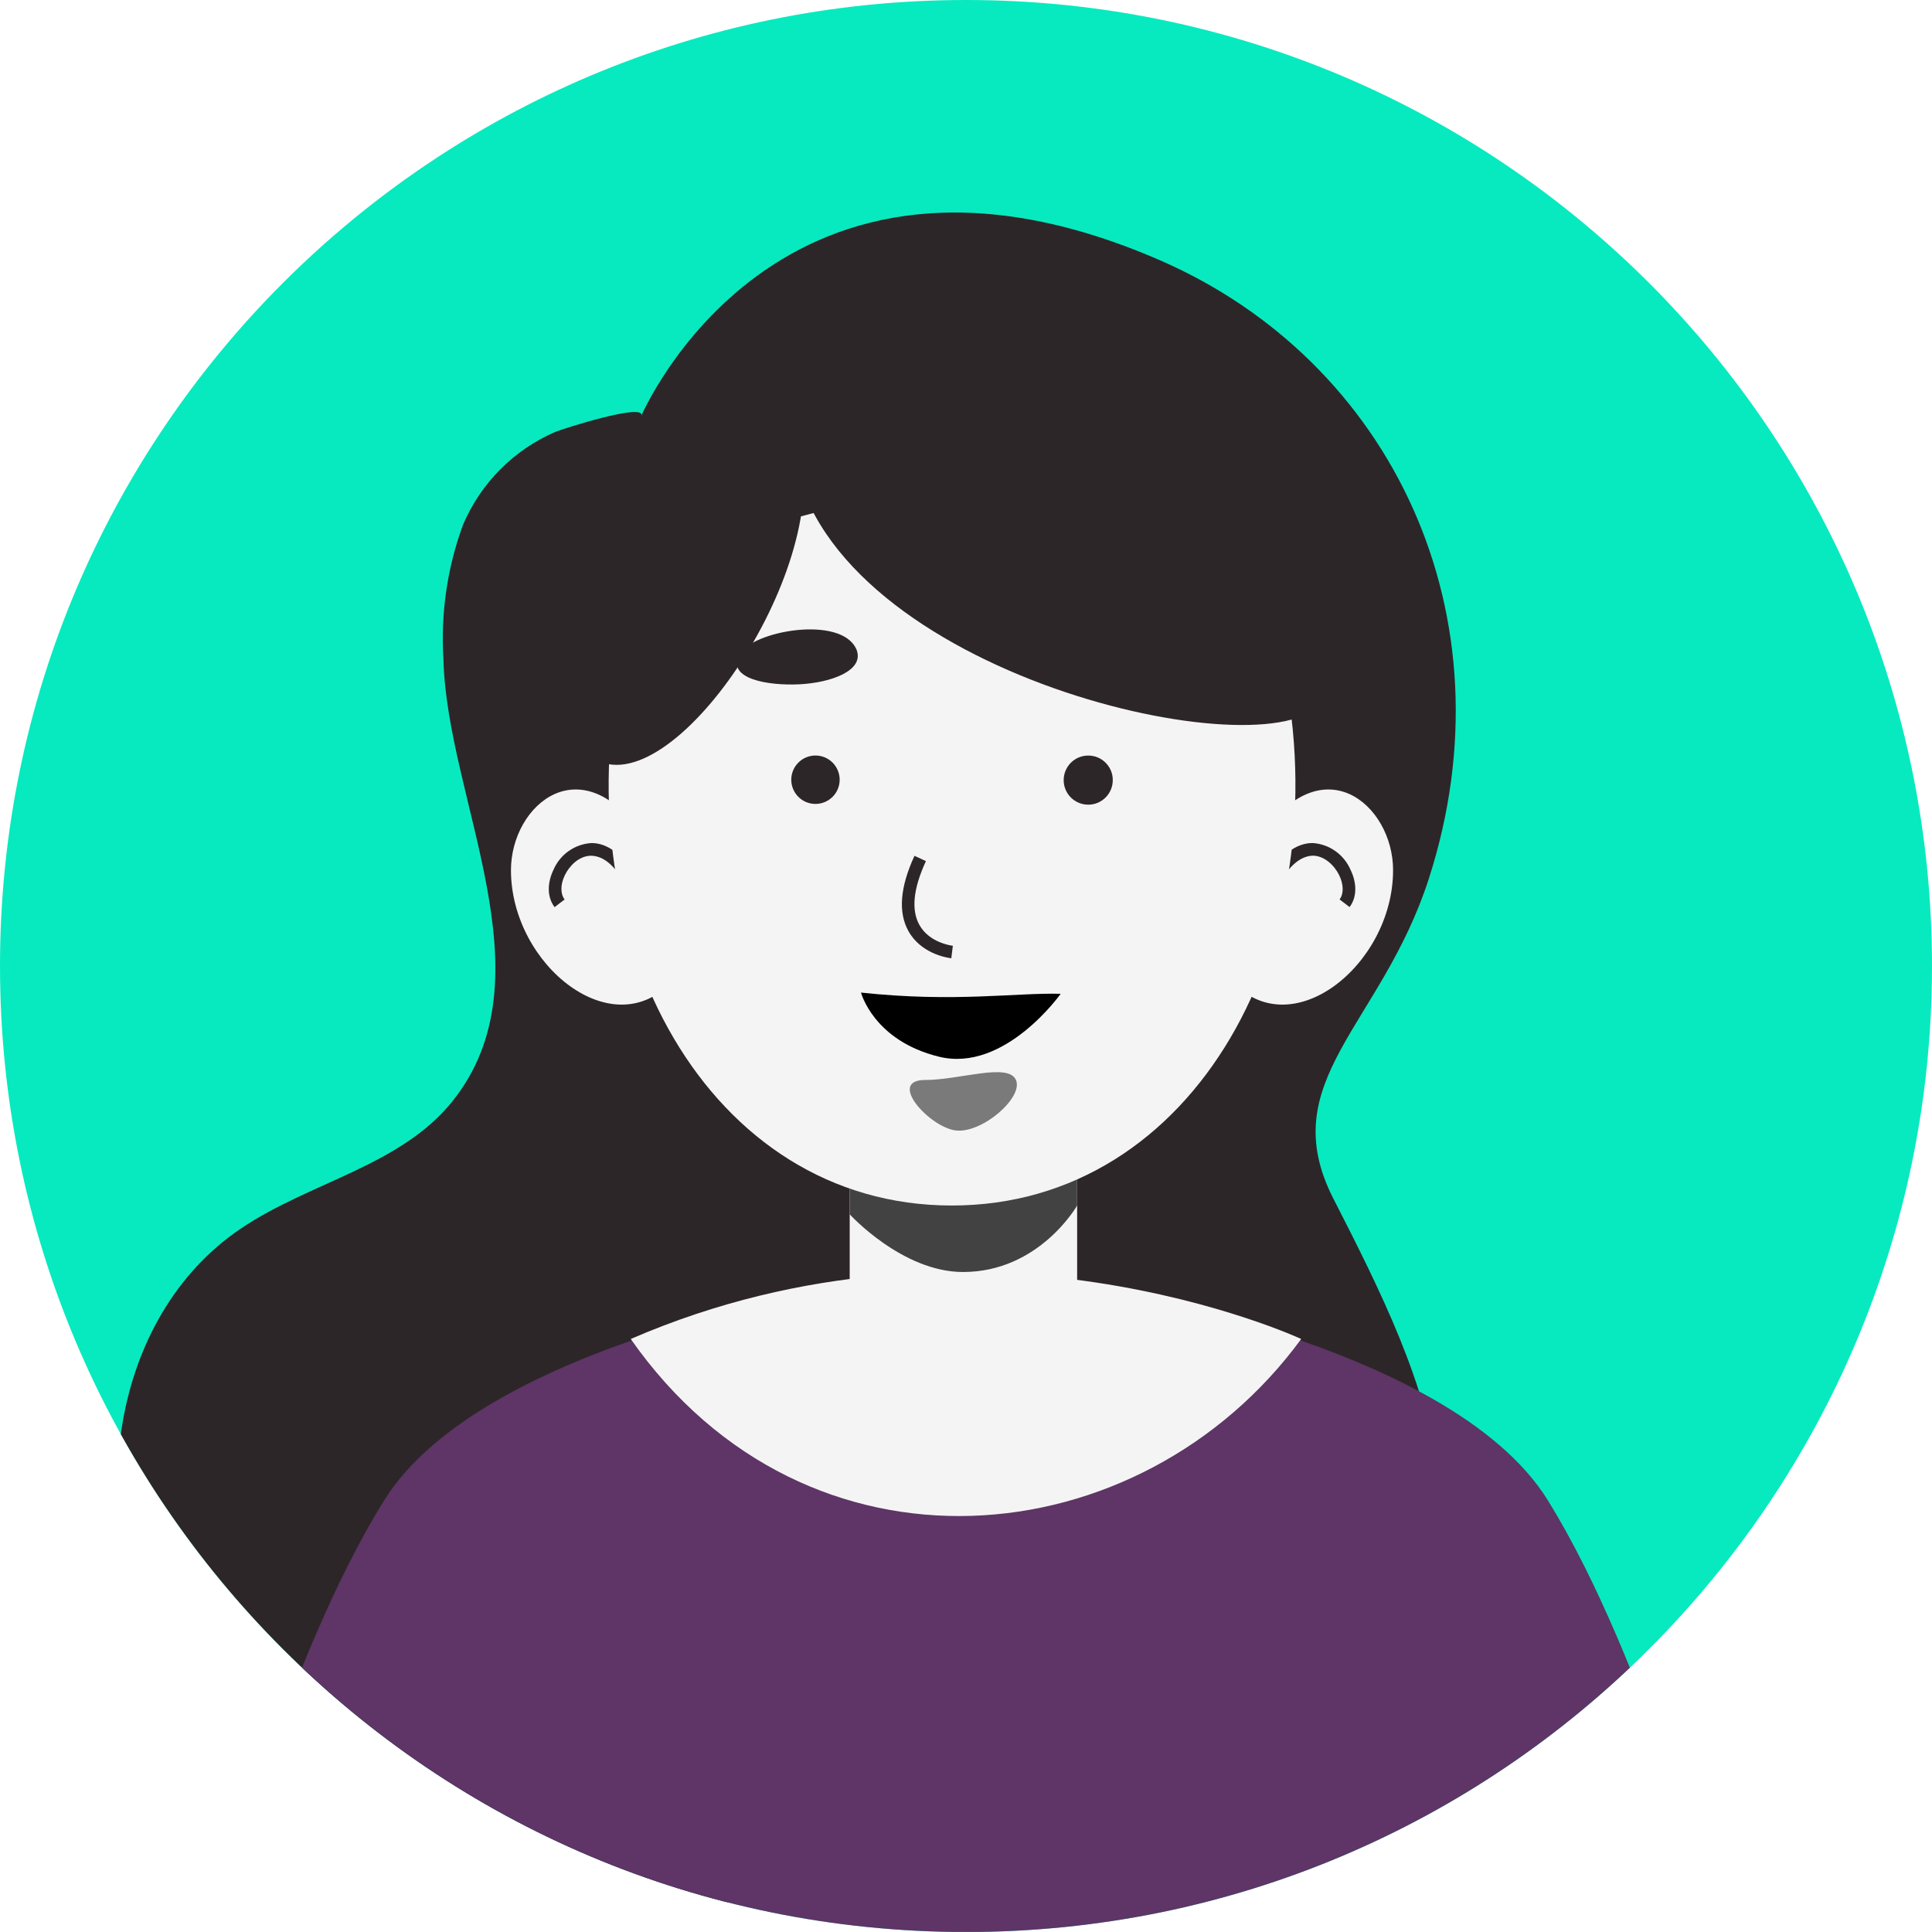
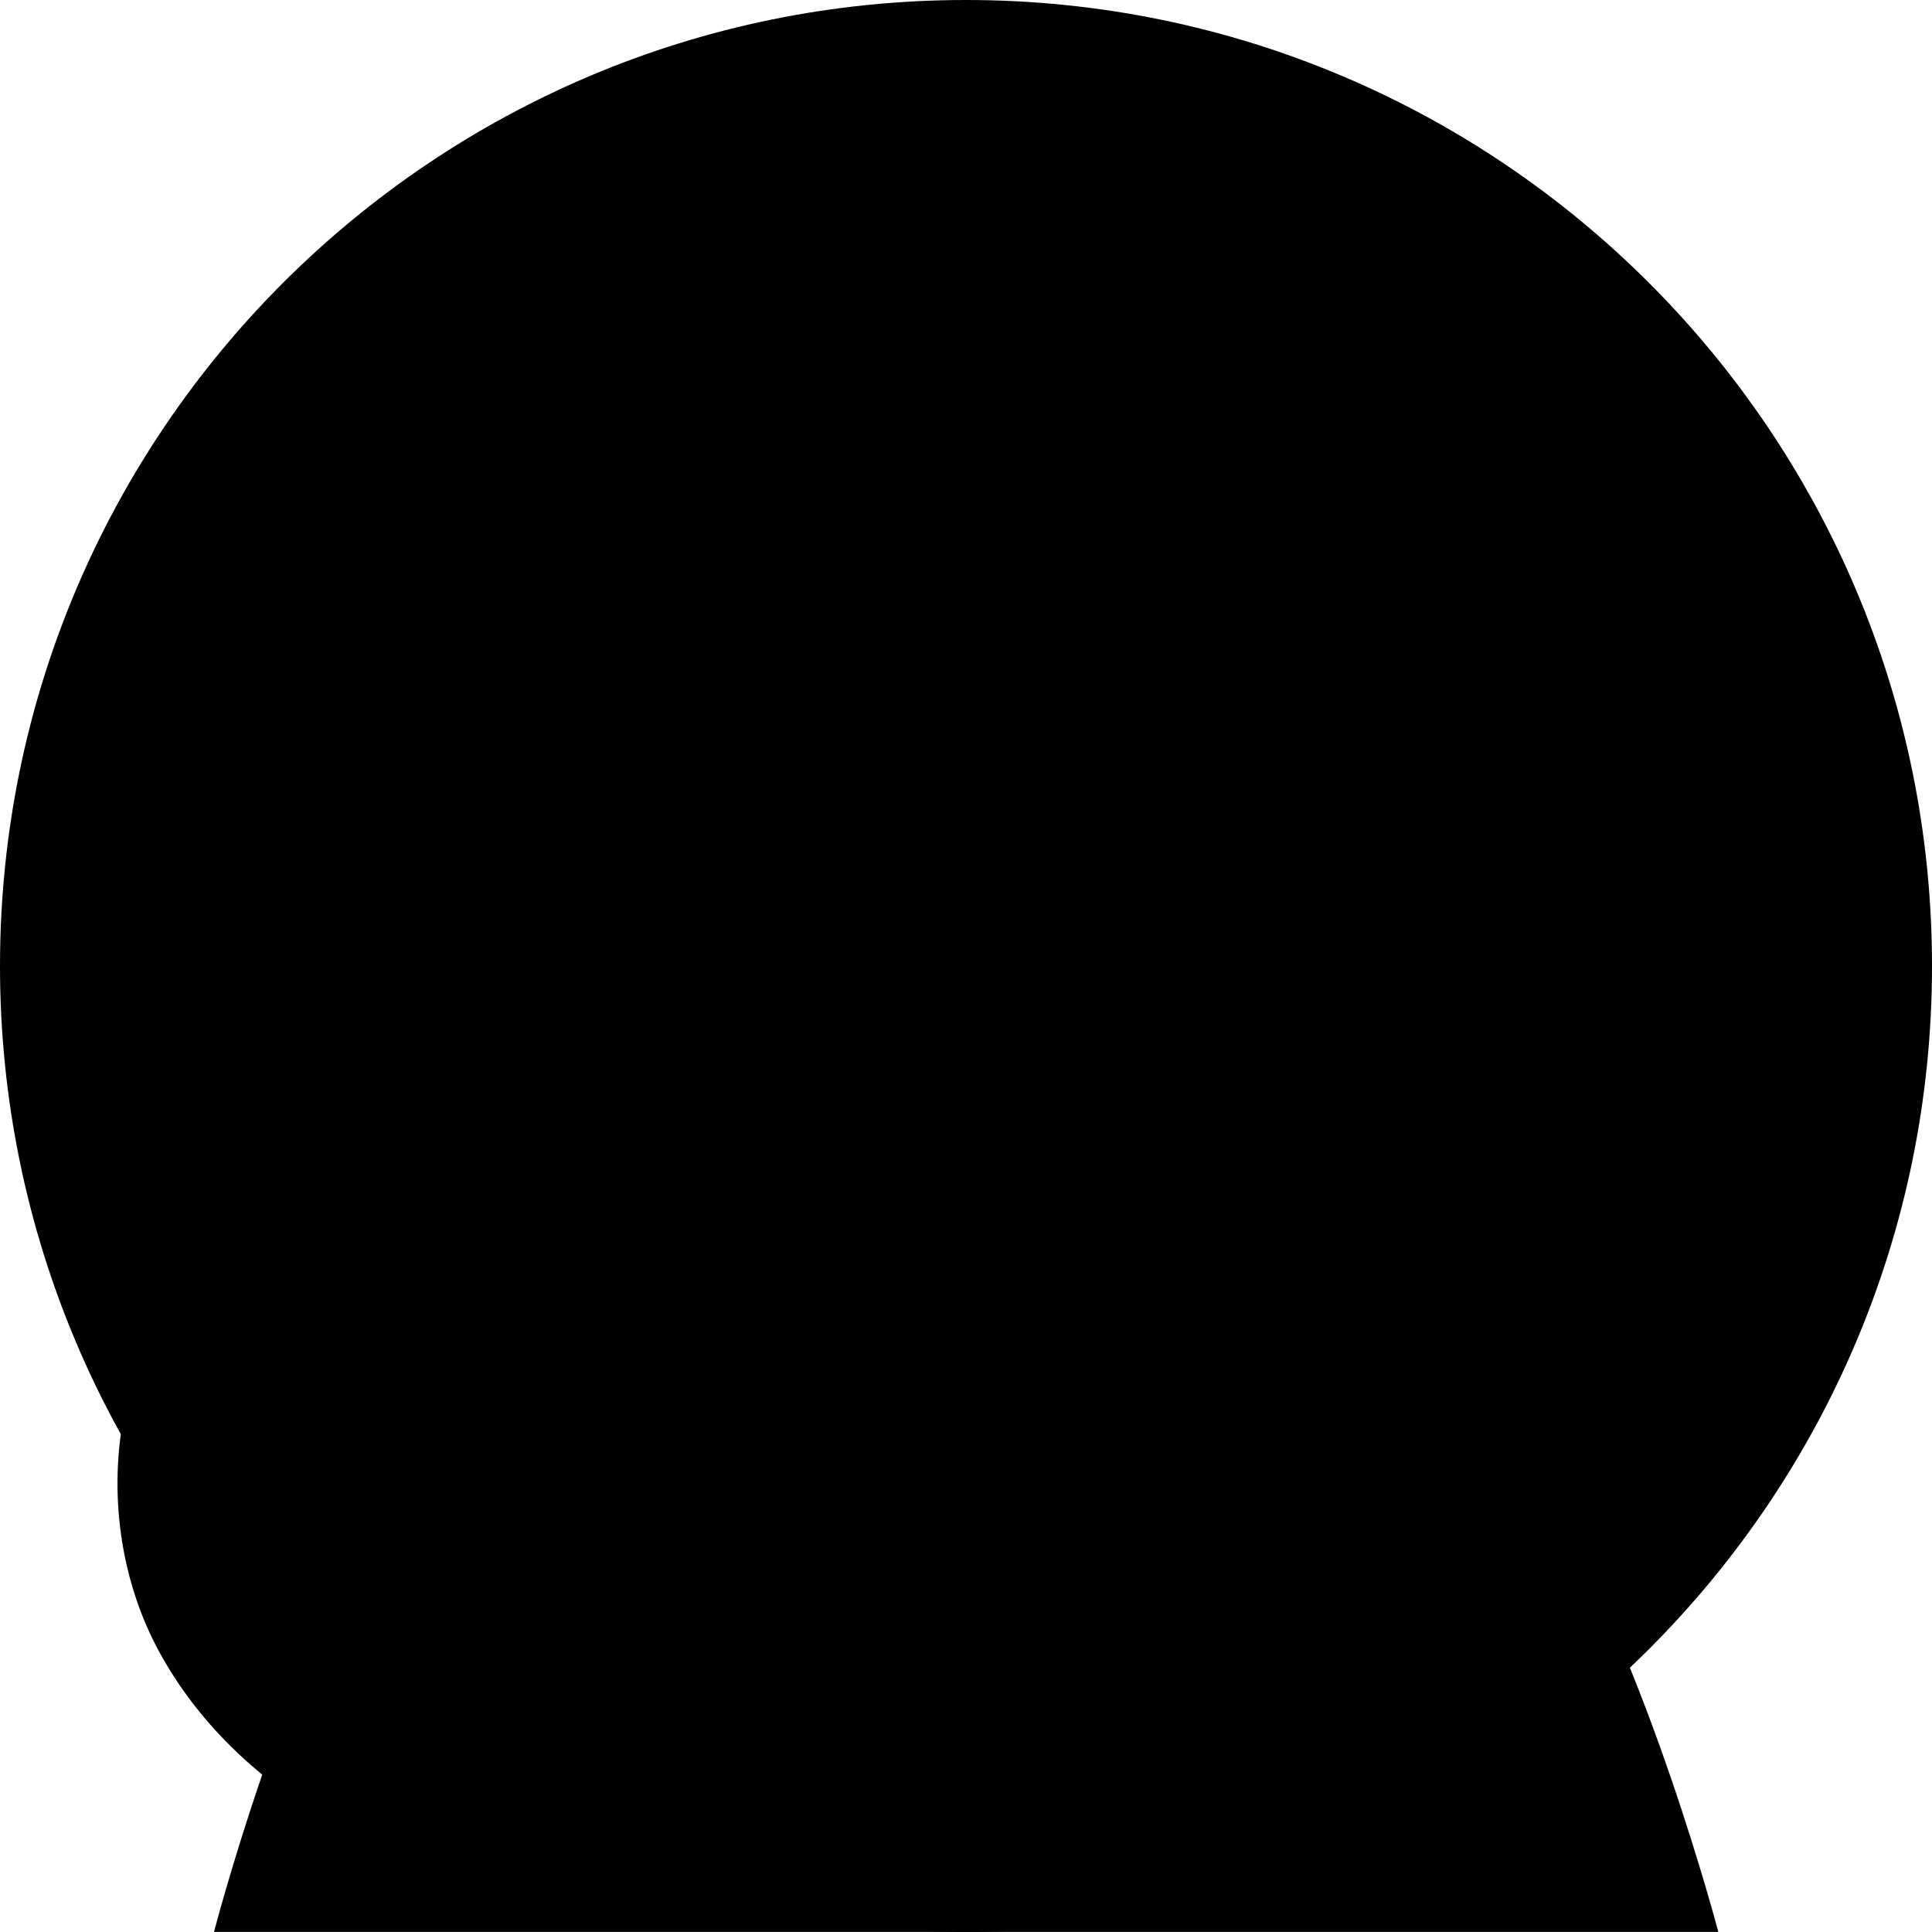
<svg xmlns="http://www.w3.org/2000/svg" id="Layer_2" data-name="Layer 2" viewBox="0 0 360 360">
  <defs>
    <style>
      .cls-1 {
        fill: none;
      }

      .cls-2 {
        clip-path: url(#clippath);
      }

      .cls-3, .cls-4 {
        fill: #f4f4f4;
      }

      .cls-5 {
        fill: #07eabf;
      }

      .cls-6 {
        fill: #424242;
      }

      .cls-7 {
        fill: #2d2629;
      }

      .cls-8 {
        fill: #5e3566;
      }

      .cls-4, .cls-9 {
        isolation: isolate;
        opacity: .5;
      }
    </style>
    <clipPath id="clippath">
-       <circle class="cls-1" cx="180" cy="180" r="180" />
+       <circle className="cls-1" cx="180" cy="180" r="180" />
    </clipPath>
  </defs>
  <g id="Layer_1-2" data-name="Layer 1">
    <g id="_그룹_78" data-name="그룹 78">
      <g id="Layer_2-2" data-name="Layer 2-2">
        <g id="Layer_1-2" data-name="Layer 1-2">
-           <circle id="_타원_82" data-name="타원 82" class="cls-5" cx="180" cy="180" r="180" />
+           <circle id="_타원_82" data-name="타원 82" className="cls-5" cx="180" cy="180" r="180" />
          <g id="_그룹_60" data-name="그룹 60">
-             <g class="cls-2">
+             <g className="cls-2">
              <g id="_그룹_59" data-name="그룹 59">
                <g id="_그룹_58" data-name="그룹 58">
-                   <path id="_패스_120" data-name="패스 120" class="cls-7" d="M119.47,77.55c1.13-2.67-14.64,2.35-16,2.93-7.75,3.35-13.9,9.55-17.2,17.32-2.94,8-4.17,16.53-3.64,25.04,.61,26.14,20.34,59.11,1.64,82.41-9.67,12.04-26.61,15.02-39.4,23.68-24.33,16.42-29.26,53.15-15.16,78.94s43.01,41.04,71.99,45.34c28.98,4.29,58.66-.84,87.38-7.32,19.92-4.53,40.29-9.95,56.53-22.36,38.22-29.26,20.41-65.89,2.86-100.15-11.24-21.96,8.92-32.29,17.74-59.55,15.84-49.02-6.85-96.61-50.22-115.4-71.01-30.79-96.35,28.81-96.54,29.14Z" />
-                   <path id="_패스_121" data-name="패스 121" class="cls-8" d="M320.17,359.98H39.88s13.09-50.47,31.68-80.37c18.58-29.89,86.82-40.08,86.82-40.08l21.64,3.61,21.61-3.61s68.31,10.16,86.82,40.08c18.51,29.92,31.73,80.37,31.73,80.37Z" />
-                   <path id="_패스_122" data-name="패스 122" class="cls-3" d="M117.53,249.5c32.85,46.93,94.94,40.95,124.93,0,0,0-60.19-28.04-124.93,0Z" />
-                   <path id="_패스_123" data-name="패스 123" class="cls-3" d="M179.45,266.23h0c-11.64-.06-21.06-9.48-21.12-21.12v-40.71h42.38v40.59c-.01,11.73-9.53,21.23-21.26,21.24Z" />
-                   <path id="_패스_124" data-name="패스 124" class="cls-6" d="M200.71,199.71v24.92s-7.04,12.39-21.26,12.39c-11.33,0-21.12-10.75-21.12-10.75v-26.56h42.38Z" />
-                   <path id="_패스_125" data-name="패스 125" class="cls-3" d="M120.04,156.09c-11.5-17.43-24.83-6.22-24.83,6.05,0,17.79,19.31,33.11,30.34,20.34,11.03-12.76-5.51-26.4-5.51-26.4Z" />
+                   <path id="_패스_120" data-name="패스 120" className="cls-7" d="M119.47,77.55c1.13-2.67-14.64,2.35-16,2.93-7.75,3.35-13.9,9.55-17.2,17.32-2.94,8-4.17,16.53-3.64,25.04,.61,26.14,20.34,59.11,1.64,82.41-9.67,12.04-26.61,15.02-39.4,23.68-24.33,16.42-29.26,53.15-15.16,78.94s43.01,41.04,71.99,45.34c28.98,4.29,58.66-.84,87.38-7.32,19.92-4.53,40.29-9.95,56.53-22.36,38.22-29.26,20.41-65.89,2.86-100.15-11.24-21.96,8.92-32.29,17.74-59.55,15.84-49.02-6.85-96.61-50.22-115.4-71.01-30.79-96.35,28.81-96.54,29.14Z" />
+                   <path id="_패스_121" data-name="패스 121" className="cls-8" d="M320.17,359.98H39.88s13.09-50.47,31.68-80.37c18.58-29.89,86.82-40.08,86.82-40.08l21.64,3.61,21.61-3.61s68.31,10.16,86.82,40.08c18.51,29.92,31.73,80.37,31.73,80.37Z" />
+                   <path id="_패스_122" data-name="패스 122" className="cls-3" d="M117.53,249.5c32.85,46.93,94.94,40.95,124.93,0,0,0-60.19-28.04-124.93,0Z" />
+                   <path id="_패스_123" data-name="패스 123" className="cls-3" d="M179.45,266.23h0c-11.64-.06-21.06-9.48-21.12-21.12v-40.71h42.38v40.59c-.01,11.73-9.53,21.23-21.26,21.24Z" />
+                   <path id="_패스_124" data-name="패스 124" className="cls-6" d="M200.71,199.71v24.92s-7.04,12.39-21.26,12.39c-11.33,0-21.12-10.75-21.12-10.75v-26.56h42.38Z" />
+                   <path id="_패스_125" data-name="패스 125" className="cls-3" d="M120.04,156.09c-11.5-17.43-24.83-6.22-24.83,6.05,0,17.79,19.31,33.11,30.34,20.34,11.03-12.76-5.51-26.4-5.51-26.4Z" />
                  <g id="_그룹_55" data-name="그룹 55">
-                     <path id="_패스_126" data-name="패스 126" class="cls-7" d="M103.34,169.03c-1.37-1.79-1.44-4.39-.2-6.97,1.21-2.81,3.87-4.71,6.91-4.96,2.17-.09,5.55,1.05,8.52,6.6l-2.07,1.11c-1.91-3.56-4.09-5.34-6.4-5.36-2.31,.05-4.06,1.99-4.85,3.63-.84,1.73-.85,3.47-.04,4.52l-1.87,1.43Z" />
+                     <path id="_패스_126" data-name="패스 126" className="cls-7" d="M103.34,169.03c-1.37-1.79-1.44-4.39-.2-6.97,1.21-2.81,3.87-4.71,6.91-4.96,2.17-.09,5.55,1.05,8.52,6.6l-2.07,1.11c-1.91-3.56-4.09-5.34-6.4-5.36-2.31,.05-4.06,1.99-4.85,3.63-.84,1.73-.85,3.47-.04,4.52l-1.87,1.43Z" />
                  </g>
-                   <path id="_패스_127" data-name="패스 127" class="cls-3" d="M234.78,156.09c11.47-17.43,24.8-6.22,24.8,6.05,0,17.79-19.29,33.11-30.32,20.34-11.03-12.76,5.52-26.4,5.52-26.4Z" />
+                   <path id="_패스_127" data-name="패스 127" className="cls-3" d="M234.78,156.09c11.47-17.43,24.8-6.22,24.8,6.05,0,17.79-19.29,33.11-30.32,20.34-11.03-12.76,5.52-26.4,5.52-26.4Z" />
                  <g id="_그룹_56" data-name="그룹 56">
-                     <path id="_패스_128" data-name="패스 128" class="cls-7" d="M251.48,169.02l-1.87-1.42c.8-1.05,.77-2.78-.07-4.52-.87-1.79-2.72-3.61-4.9-3.64-2.21,.05-4.45,1.81-6.32,5.36l-2.08-1.1c2.87-5.44,6.09-6.61,8.33-6.61h.1c3.06,.23,5.75,2.14,6.97,4.96,1.26,2.57,1.19,5.18-.16,6.96Z" />
+                     <path id="_패스_128" data-name="패스 128" className="cls-7" d="M251.48,169.02l-1.87-1.42c.8-1.05,.77-2.78-.07-4.52-.87-1.79-2.72-3.61-4.9-3.64-2.21,.05-4.45,1.81-6.32,5.36l-2.08-1.1c2.87-5.44,6.09-6.61,8.33-6.61h.1c3.06,.23,5.75,2.14,6.97,4.96,1.26,2.57,1.19,5.18-.16,6.96Z" />
                  </g>
-                   <path id="_패스_129" data-name="패스 129" class="cls-3" d="M177.34,224.63c-45.38,0-72.22-49.63-61.62-100.55,8.75-41.96,114.6-41.96,123.36,0,10.61,50.92-16.31,100.57-61.74,100.55Z" />
-                   <path id="_패스_130" data-name="패스 130" class="cls-4" d="M171.29,173.64c4.69,2.35,15.21-2.7,15.42,0s-5.59,5.11-7.7,5.11-7.72-5.11-7.72-5.11Z" />
+                   <path id="_패스_129" data-name="패스 129" className="cls-3" d="M177.34,224.63c-45.38,0-72.22-49.63-61.62-100.55,8.75-41.96,114.6-41.96,123.36,0,10.61,50.92-16.31,100.57-61.74,100.55Z" />
+                   <path id="_패스_130" data-name="패스 130" className="cls-4" d="M171.29,173.64c4.69,2.35,15.21-2.7,15.42,0s-5.59,5.11-7.7,5.11-7.72-5.11-7.72-5.11Z" />
                  <g id="_그룹_57" data-name="그룹 57">
-                     <path id="_패스_131" data-name="패스 131" class="cls-7" d="M177.26,178.56c-.93-.11-5.67-.9-7.99-5.07-1.94-3.48-1.56-8.2,1.13-14.02l2.13,.99c-2.36,5.1-2.77,9.1-1.21,11.89,1.8,3.25,5.78,3.83,6.23,3.88l-.29,2.33Z" />
+                     <path id="_패스_131" data-name="패스 131" className="cls-7" d="M177.26,178.56c-.93-.11-5.67-.9-7.99-5.07-1.94-3.48-1.56-8.2,1.13-14.02l2.13,.99c-2.36,5.1-2.77,9.1-1.21,11.89,1.8,3.25,5.78,3.83,6.23,3.88l-.29,2.33Z" />
                  </g>
-                   <path id="_패스_132" data-name="패스 132" class="cls-7" d="M159.55,120.94c-2.84-6.34-19.45-3.43-21.82,1.08s5.44,5.77,11.22,5.49,12.32-2.53,10.61-6.57Z" />
-                   <path id="_패스_133" data-name="패스 133" class="cls-6" d="M195.36,120.94c2.84-6.34,19.45-3.43,21.8,1.08s-5.42,5.77-11.19,5.49-12.41-2.53-10.61-6.57Z" />
-                   <path id="_패스_134" data-name="패스 134" class="cls-7" d="M147.44,145.34c.03,2.49,2.07,4.49,4.56,4.46,2.49-.03,4.49-2.07,4.46-4.56-.03-2.49-2.07-4.49-4.56-4.46-2.45,.03-4.43,2.01-4.46,4.46v.1Z" />
-                   <path id="_패스_135" data-name="패스 135" class="cls-7" d="M207.35,145.34c.01,2.53-2.02,4.59-4.55,4.6-2.53,.01-4.59-2.02-4.6-4.55-.01-2.53,2.02-4.59,4.55-4.6h.05c2.51,0,4.55,2.04,4.55,4.55h0Z" />
+                   <path id="_패스_132" data-name="패스 132" className="cls-7" d="M159.55,120.94c-2.84-6.34-19.45-3.43-21.82,1.08s5.44,5.77,11.22,5.49,12.32-2.53,10.61-6.57Z" />
+                   <path id="_패스_133" data-name="패스 133" className="cls-6" d="M195.36,120.94c2.84-6.34,19.45-3.43,21.8,1.08s-5.42,5.77-11.19,5.49-12.41-2.53-10.61-6.57Z" />
+                   <path id="_패스_134" data-name="패스 134" className="cls-7" d="M147.44,145.34c.03,2.49,2.07,4.49,4.56,4.46,2.49-.03,4.49-2.07,4.46-4.56-.03-2.49-2.07-4.49-4.56-4.46-2.45,.03-4.43,2.01-4.46,4.46v.1Z" />
+                   <path id="_패스_135" data-name="패스 135" className="cls-7" d="M207.35,145.34c.01,2.53-2.02,4.59-4.55,4.6-2.53,.01-4.59-2.02-4.6-4.55-.01-2.53,2.02-4.59,4.55-4.6h.05c2.51,0,4.55,2.04,4.55,4.55h0Z" />
                  <path id="_패스_136" data-name="패스 136" d="M160.42,184.95c17.36,1.88,28.98,0,37.22,.23,0,0-10.4,14.71-22.64,11.73s-14.57-11.97-14.57-11.97Z" />
-                   <path id="_패스_137" data-name="패스 137" class="cls-9" d="M172.41,201.24c6.36,0,15.49-3.28,16.9,0s-6.29,9.95-11.17,9.41-12.98-9.43-5.73-9.41Z" />
-                   <path id="_패스_138" data-name="패스 138" class="cls-7" d="M147.44,79.34c0,42.75,81.14,63.36,96.89,53.2s3.47-46.39-38.01-56.32-58.85-9.62-58.87,3.12Z" />
-                   <path id="_패스_139" data-name="패스 139" class="cls-7" d="M147.61,79.03c10.37,20.65-18.09,66.26-34.23,63.36s-16.17-20.88-3.57-42.07c12.6-21.19,32.9-31.09,37.8-21.28Z" />
+                   <path id="_패스_137" data-name="패스 137" className="cls-9" d="M172.41,201.24c6.36,0,15.49-3.28,16.9,0s-6.29,9.95-11.17,9.41-12.98-9.43-5.73-9.41Z" />
+                   <path id="_패스_138" data-name="패스 138" className="cls-7" d="M147.44,79.34c0,42.75,81.14,63.36,96.89,53.2s3.47-46.39-38.01-56.32-58.85-9.62-58.87,3.12Z" />
+                   <path id="_패스_139" data-name="패스 139" className="cls-7" d="M147.61,79.03c10.37,20.65-18.09,66.26-34.23,63.36s-16.17-20.88-3.57-42.07c12.6-21.19,32.9-31.09,37.8-21.28Z" />
                </g>
              </g>
            </g>
          </g>
        </g>
      </g>
    </g>
  </g>
</svg>
